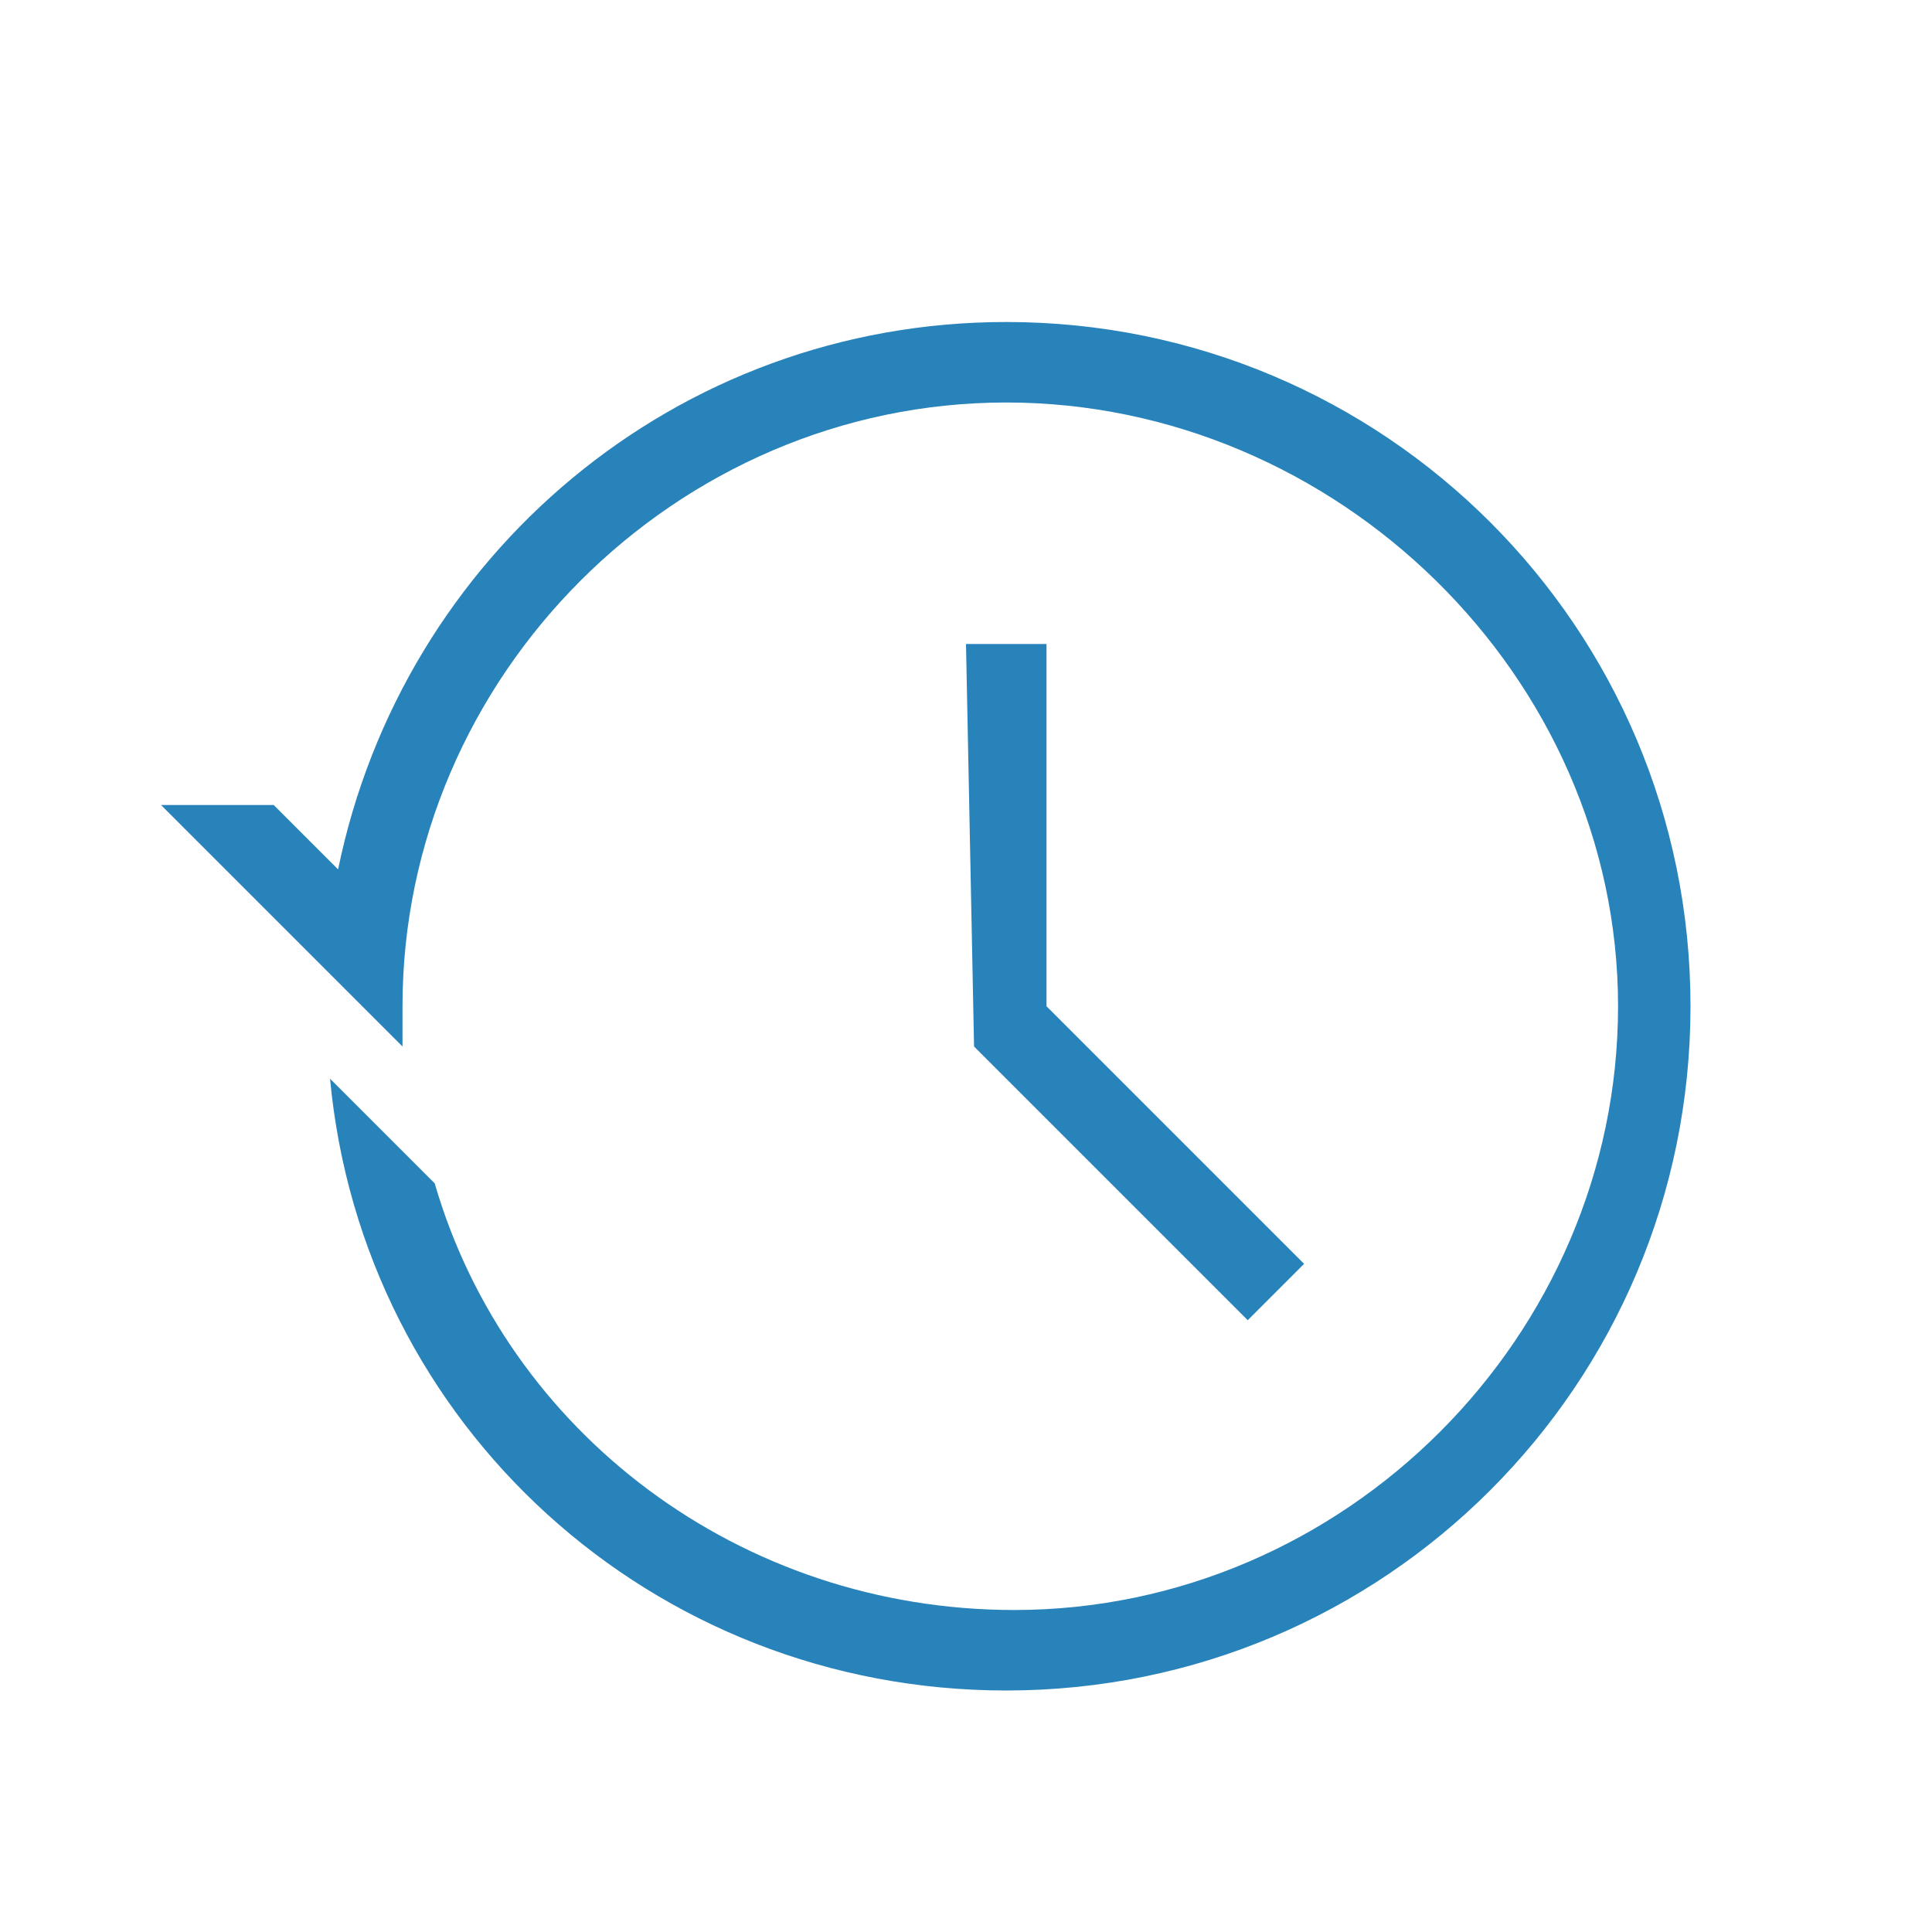
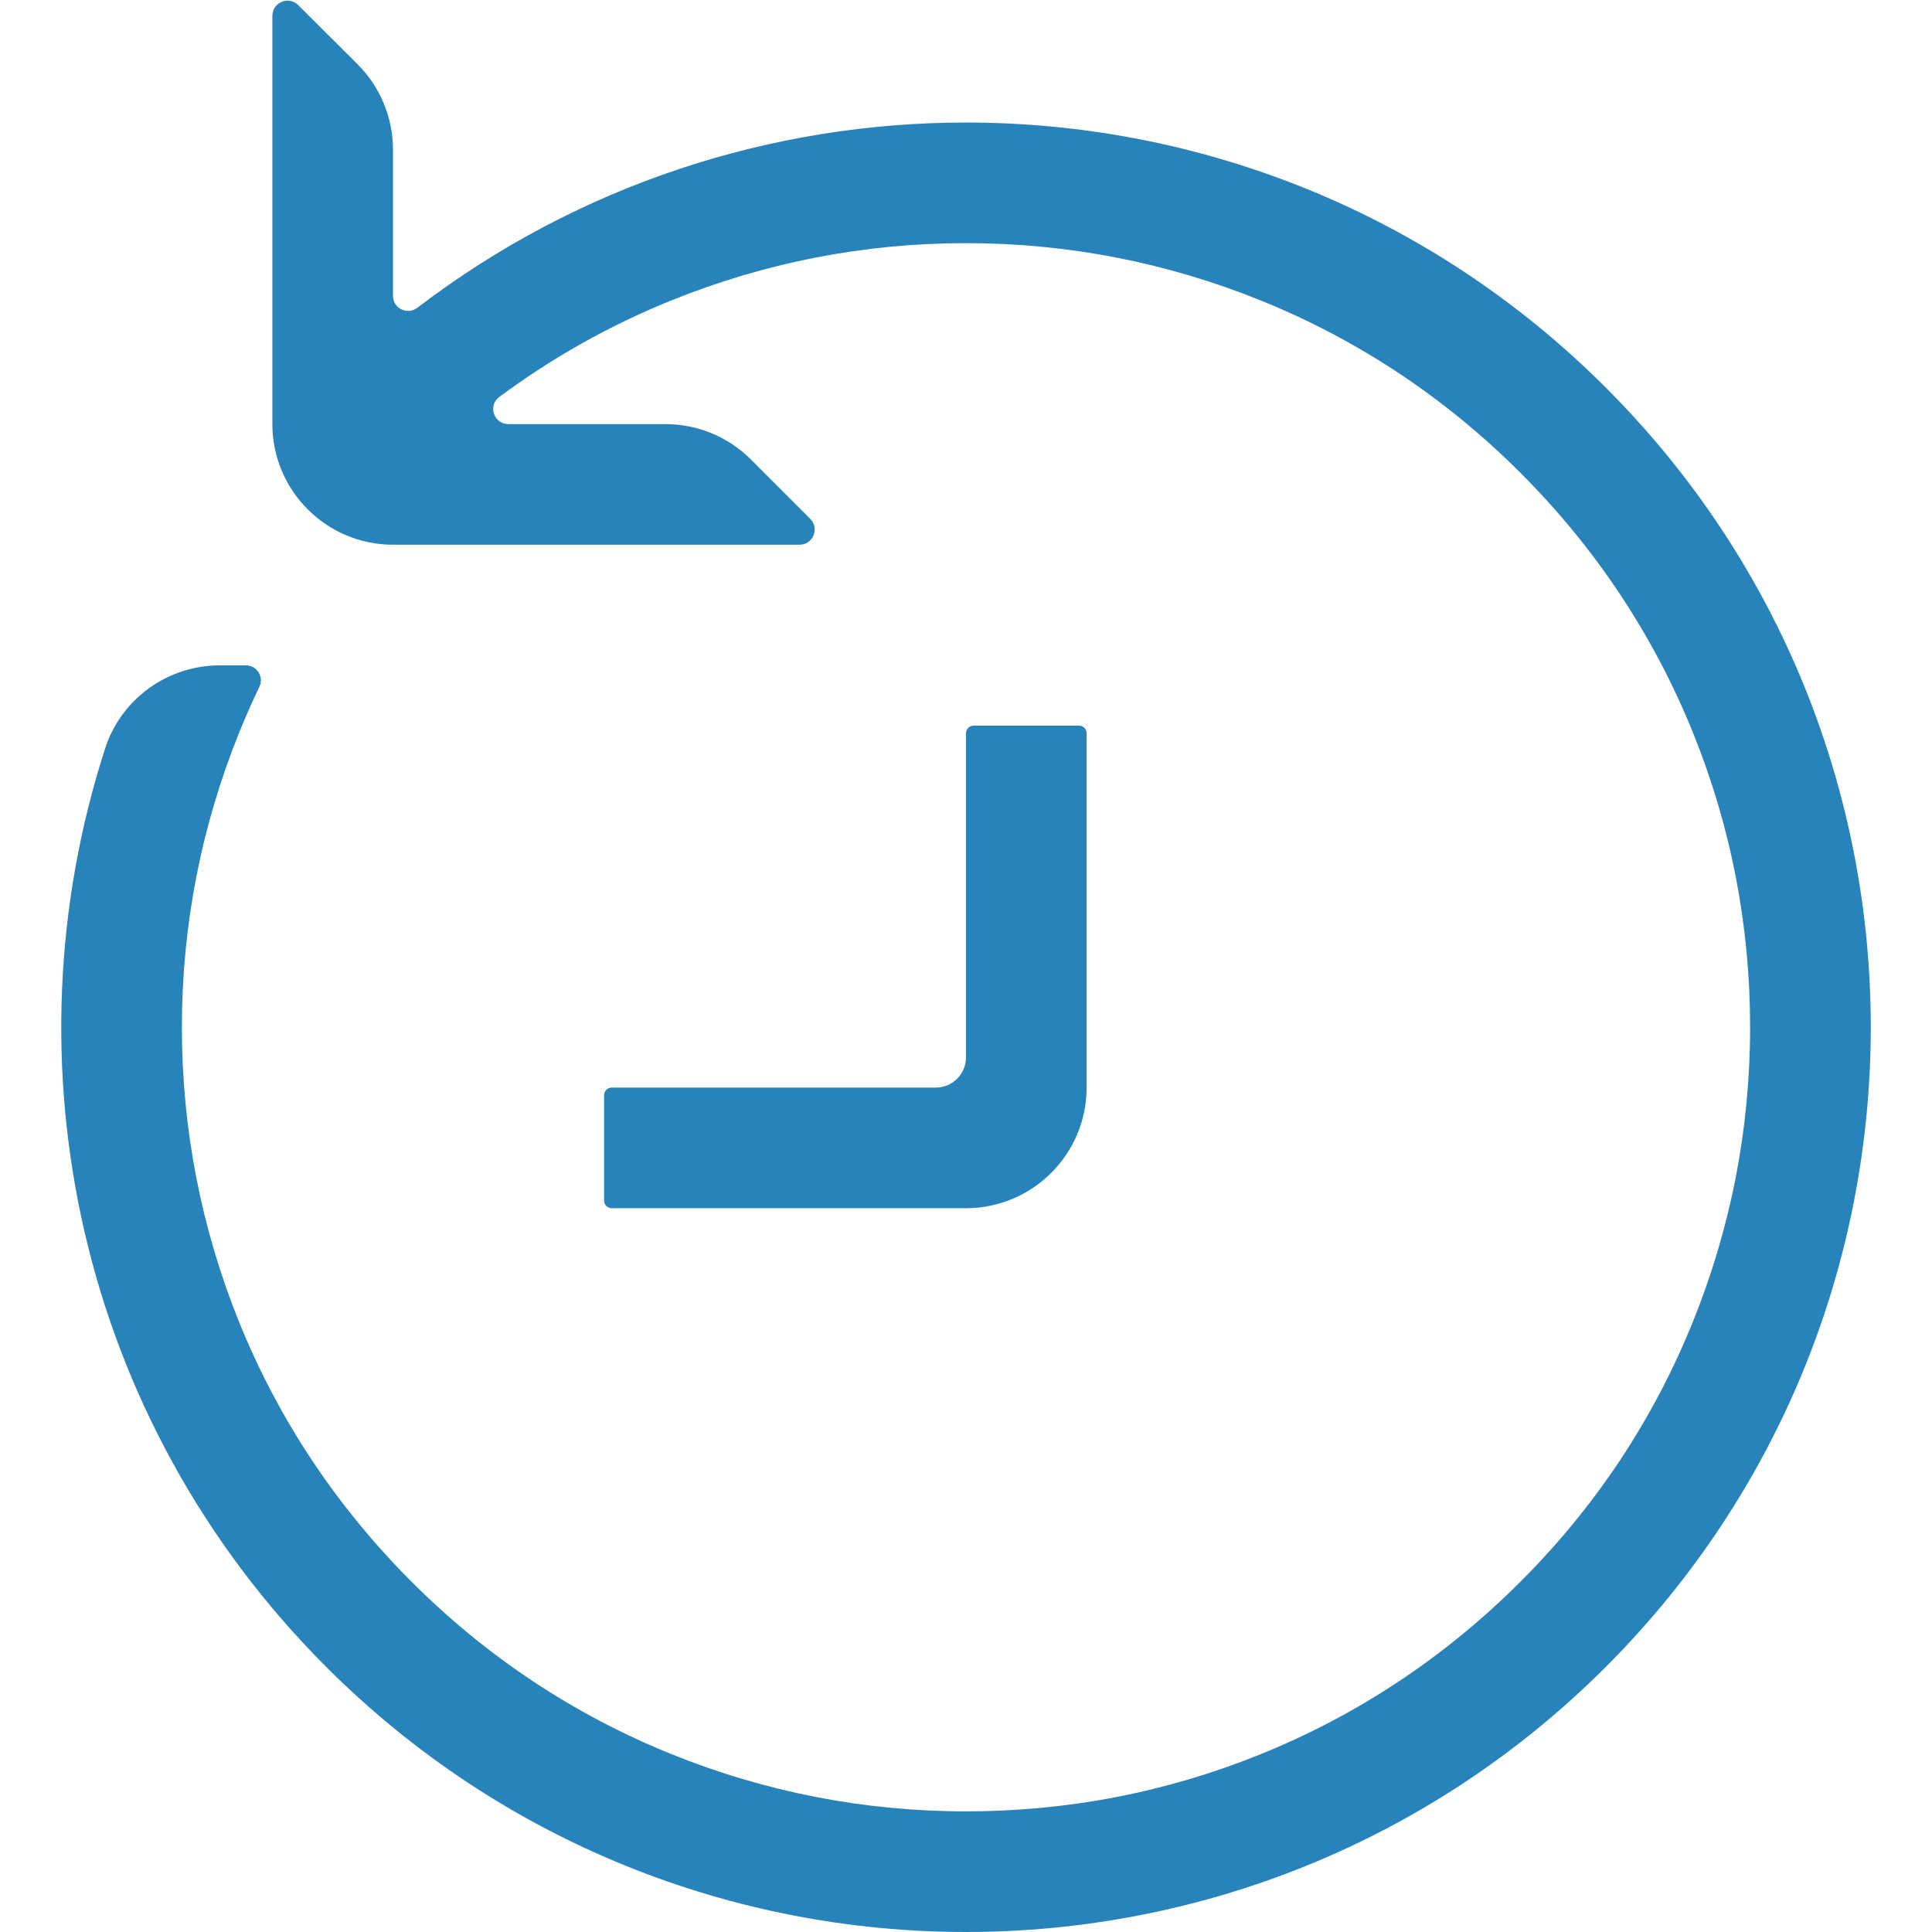
- <svg xmlns="http://www.w3.org/2000/svg" t="1649596268964" class="icon" viewBox="0 0 1024 1024" version="1.1" p-id="26477" width="200" height="200">
+ <svg xmlns="http://www.w3.org/2000/svg" t="1649602007553" class="icon" viewBox="0 0 1024 1024" version="1.1" p-id="31667" width="128" height="128">
  <defs>
    <style type="text/css" />
  </defs>
-   <path d="M516.267 554.667L512 341.333h42.667v192l136.533 136.533-29.867 29.867-145.067-145.067z m-371.2-128l34.133 34.133C213.333 294.4 358.4 170.667 533.333 170.667c200.533 0 362.667 162.133 362.667 362.667S733.867 896 533.333 896c-187.733 0-341.333-140.8-358.4-324.267l55.467 55.467c38.4 132.267 162.133 226.133 307.2 226.133 174.933 0 320-145.067 320-320S708.267 213.333 533.333 213.333 213.333 358.4 213.333 533.333v21.333l-42.667-42.667-85.333-85.333h59.733z" fill="#2983bb" p-id="26478" />
+   <path d="M172.931 883.537C266.54 977.146 389.32 1024 512 1024s245.46-46.854 339.069-140.463c187.317-187.317 187.317-490.921 0-678.138C757.46 111.791 634.68 64.937 512 64.937c-102.6 0-205.2 32.768-290.816 98.204-5.295 3.996-12.887 0.3-12.887-6.294V79.422c0-16.983-6.693-33.268-18.682-45.256L158.046 2.697c-4.995-4.995-13.687-1.499-13.687 5.694V224.78c0 35.266 28.672 63.938 63.938 63.938h215.49c7.093 0 10.69-8.592 5.694-13.687l-31.569-31.569c-11.988-11.988-28.272-18.682-45.256-18.682h-83.219c-7.692 0-10.989-9.79-4.795-14.386 27.973-20.78 58.343-37.863 90.911-51.05C405.404 139.164 457.953 128.874 512 128.874s106.596 10.29 156.447 30.47c51.55 20.88 97.804 51.65 137.466 91.311 39.661 39.661 70.431 85.916 91.311 137.466C917.404 437.872 927.594 490.421 927.594 544.468s-10.29 106.596-30.47 156.447c-20.88 51.55-51.55 97.804-91.311 137.466-39.661 39.661-85.916 70.431-137.466 91.311C618.596 949.872 566.047 960.062 512 960.062s-106.596-10.29-156.447-30.47c-51.55-20.88-97.804-51.55-137.466-91.311-39.661-39.661-70.431-85.916-91.311-137.466C106.696 651.064 96.406 598.516 96.406 544.468s10.29-106.596 30.47-156.447c3.297-8.092 6.793-16.084 10.59-23.977 2.597-5.295-1.299-11.389-7.193-11.389h-13.787c-27.573 0-52.249 17.683-60.741 43.957C2.098 562.551 41.16 751.766 172.931 883.537z" p-id="31668" fill="#2983bb" />
+   <path d="M575.938 388.62v187.817c0 35.266-28.672 63.938-63.938 63.938H324.183c-2.198 0-3.996-1.798-3.996-3.996v-55.945c0-2.198 1.798-3.996 3.996-3.996h171.832c8.791 0 15.984-7.193 15.984-15.984V388.62c0-2.198 1.798-3.996 3.996-3.996h55.945c2.198 0 3.996 1.798 3.996 3.996z" p-id="31669" fill="#2983bb" />
</svg>
